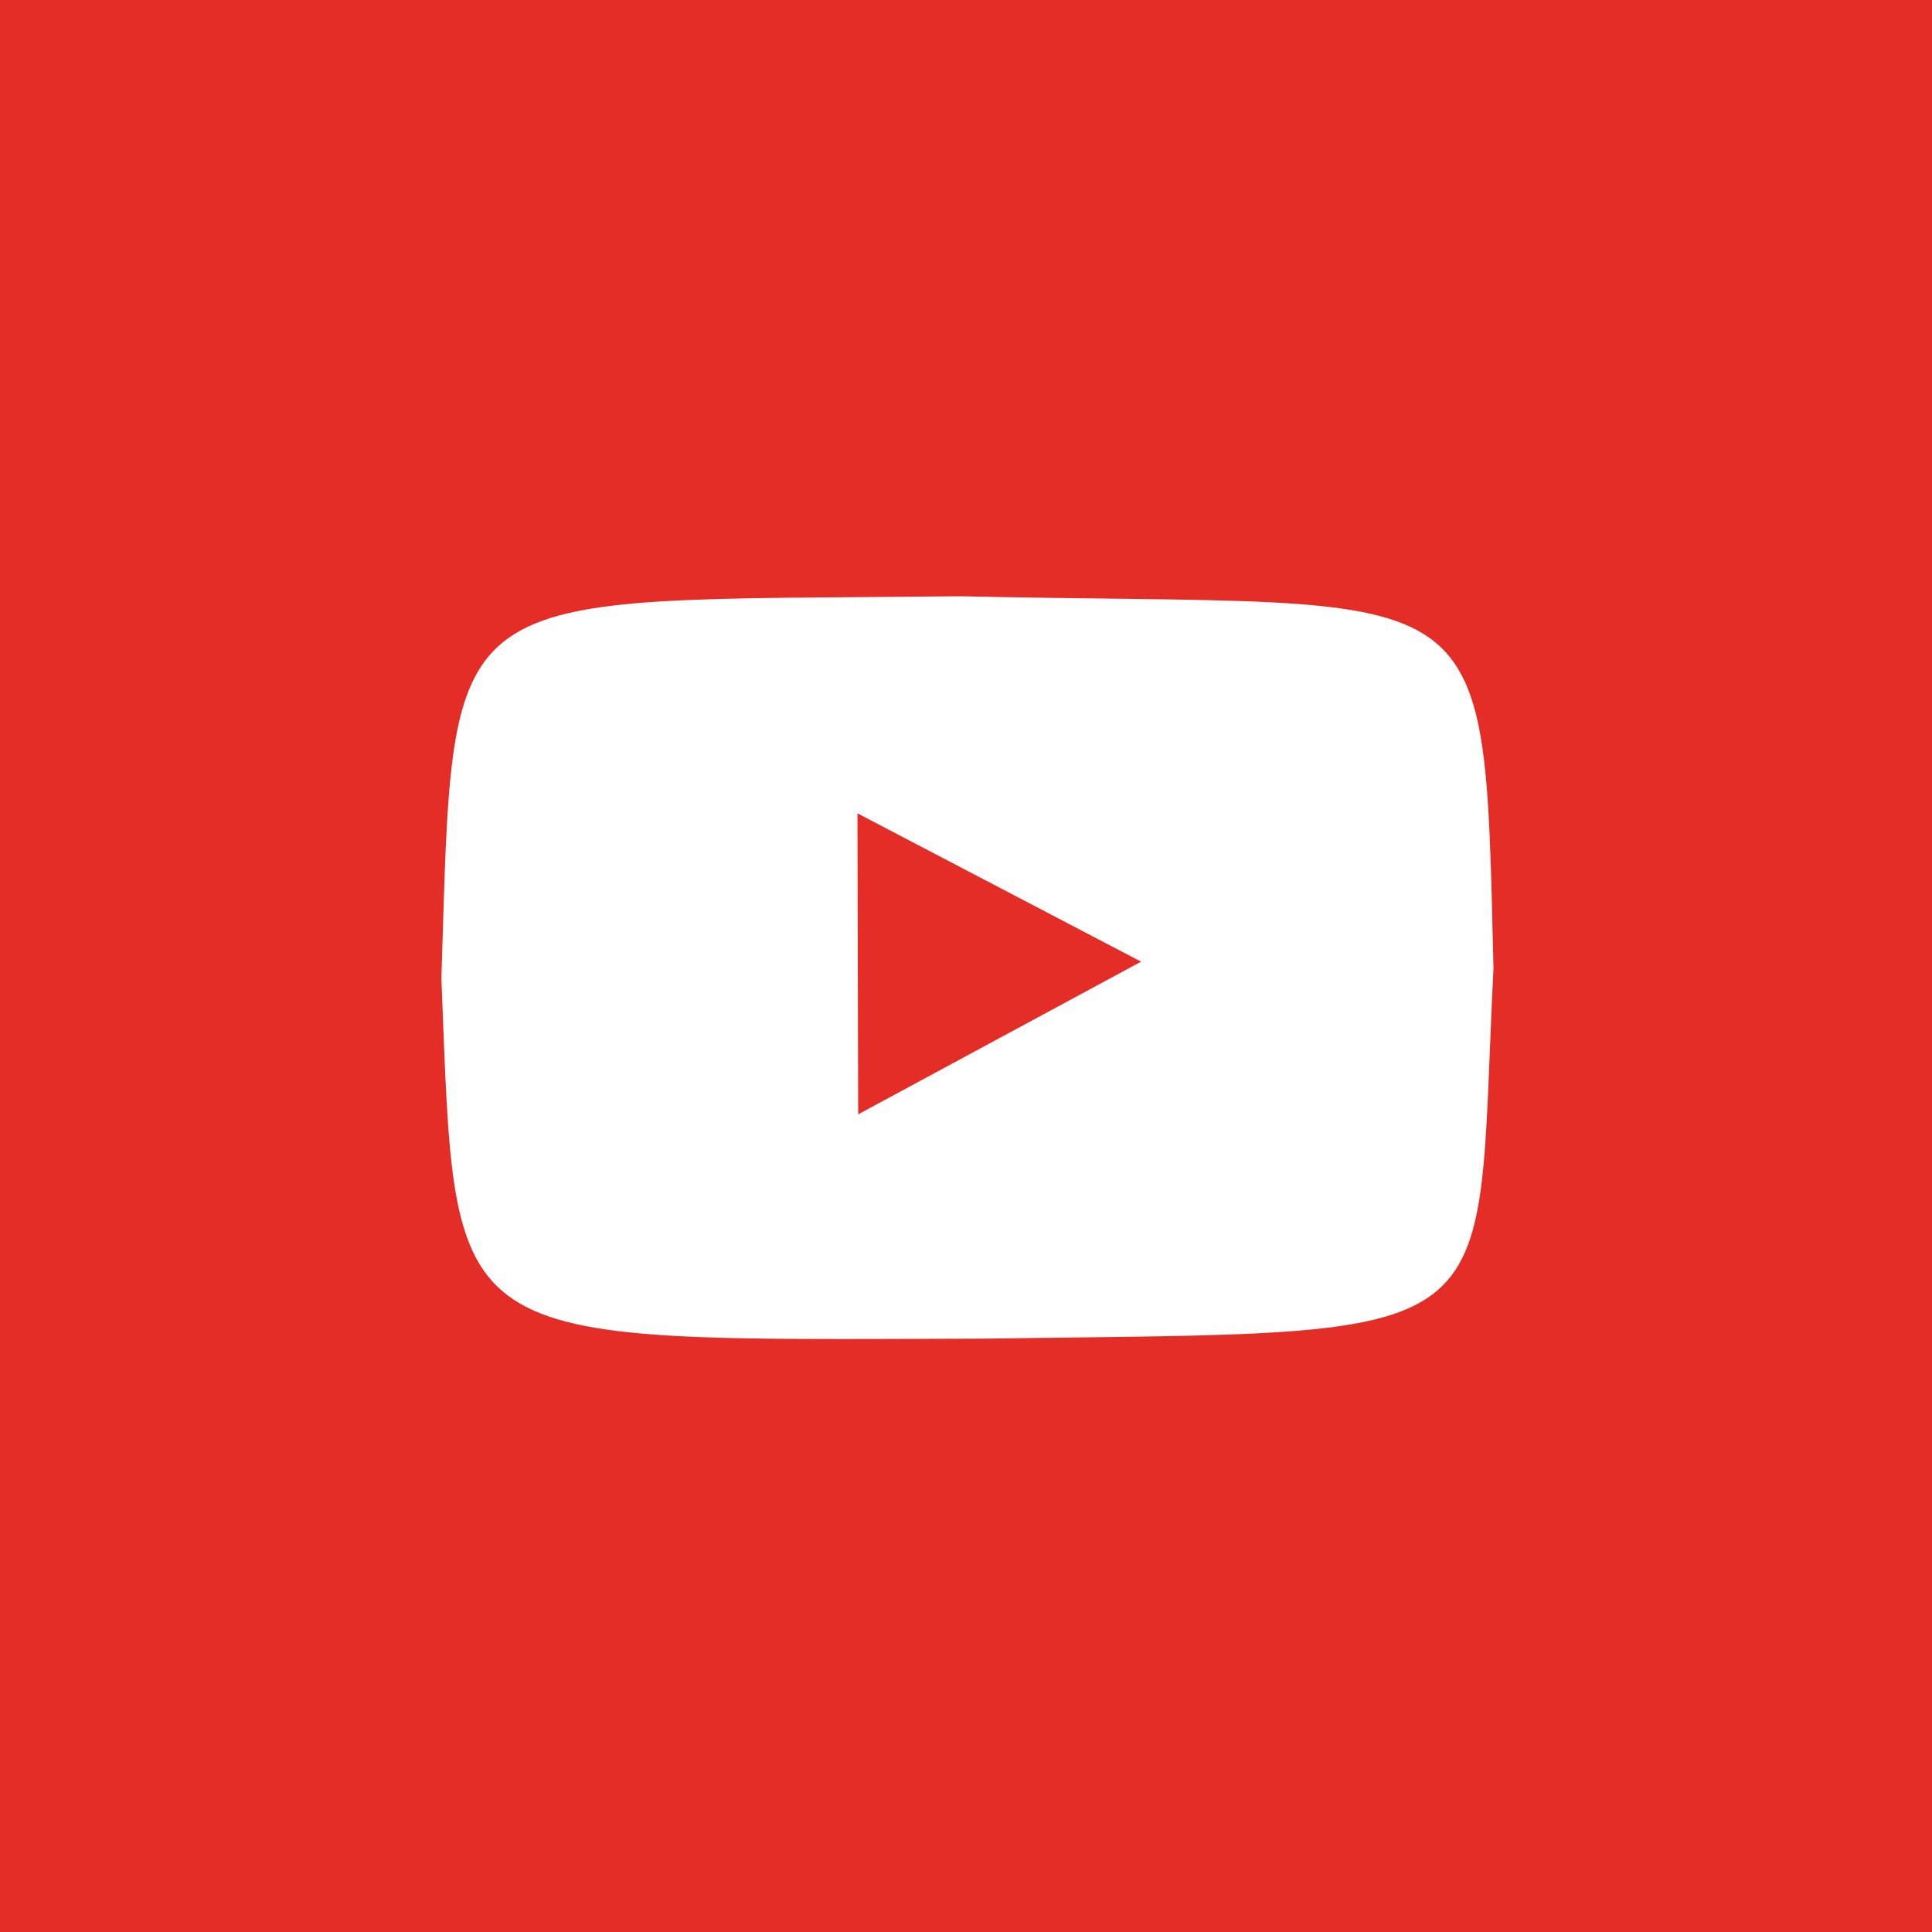
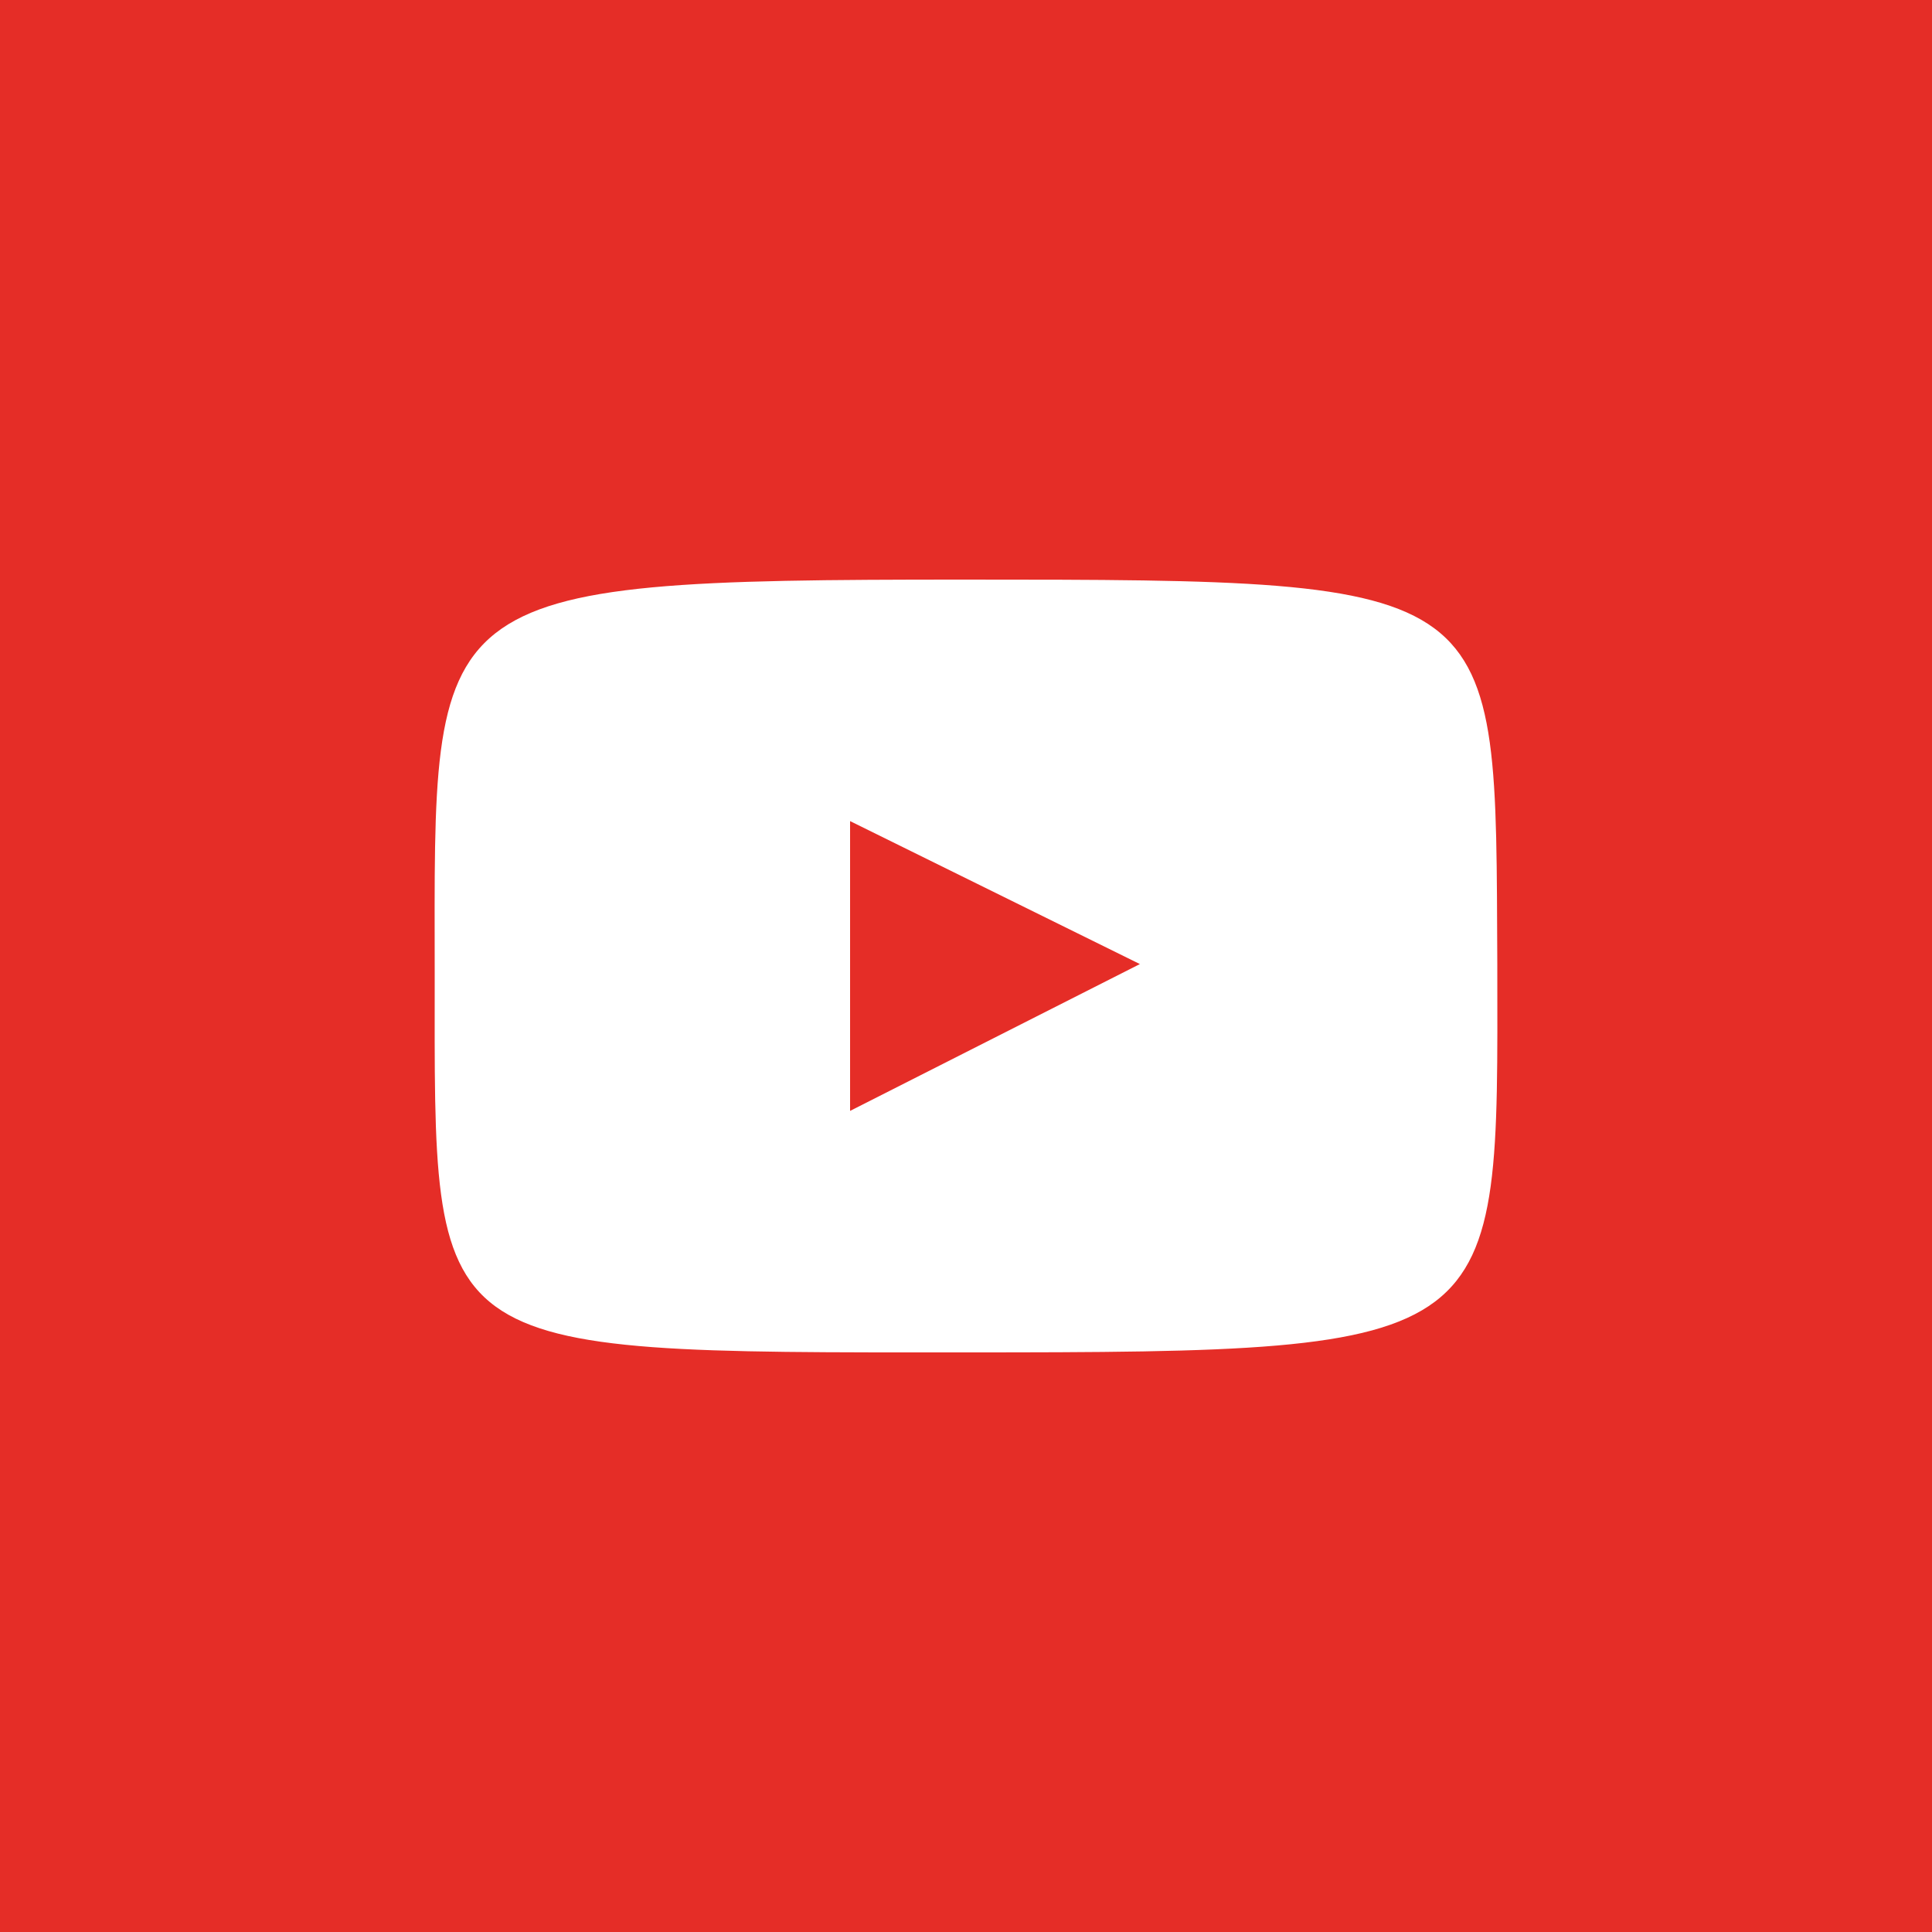
- <svg xmlns="http://www.w3.org/2000/svg" viewBox="0 0 628.125 628.125" height="628.125" width="628.125" version="1.1" id="svg4157">
-   <defs id="defs4161" />
-   <rect y="-13.308" x="-11.977" height="658.733" width="654.74" id="rect4711" style="fill:#e52d27;fill-opacity:1;stroke:none" />
-   <path id="path4709" d="m 312.412,193.854 c 173.71,3.851 169.917,-11.316 173.144,120.918 -6.242,124.886 8.547,118.027 -166.557,120.448 -176.457,0.502 -170.635,4.531 -175.496,-117.154 4.163,-131.436 -2.031,-122.374 168.909,-124.212 z" style="fill:#ffffff;fill-rule:evenodd;stroke:none;stroke-width:1px;stroke-linecap:butt;stroke-linejoin:miter;stroke-opacity:1;fill-opacity:1" />
-   <path id="path4167" d="m 278.771,264.429 0.235,97.864 91.983,-49.638 z" style="fill:#e52d27;fill-rule:evenodd;stroke:none;stroke-width:1px;stroke-linecap:butt;stroke-linejoin:miter;stroke-opacity:1;fill-opacity:1" />
+ <svg xmlns="http://www.w3.org/2000/svg" height="1e3" width="1e3" version="1.1" viewBox="0 0 1000 1000">
+   <g>
+     <rect height="1e3" width="1e3" y="-0" x="0" fill="#e52d27" />
+     <path d="m499 300c282 0.023 275 0.86 276 199 0.224 198 5.68 201-276 201-281 0.082-274 2.17-274-196-0.126-198-7.37-204 274-204z" fill-rule="evenodd" fill="#fff" />
+     <path d="m440 425v150l150-76z" fill-rule="evenodd" fill="#e52d27" />
+   </g>
</svg>
